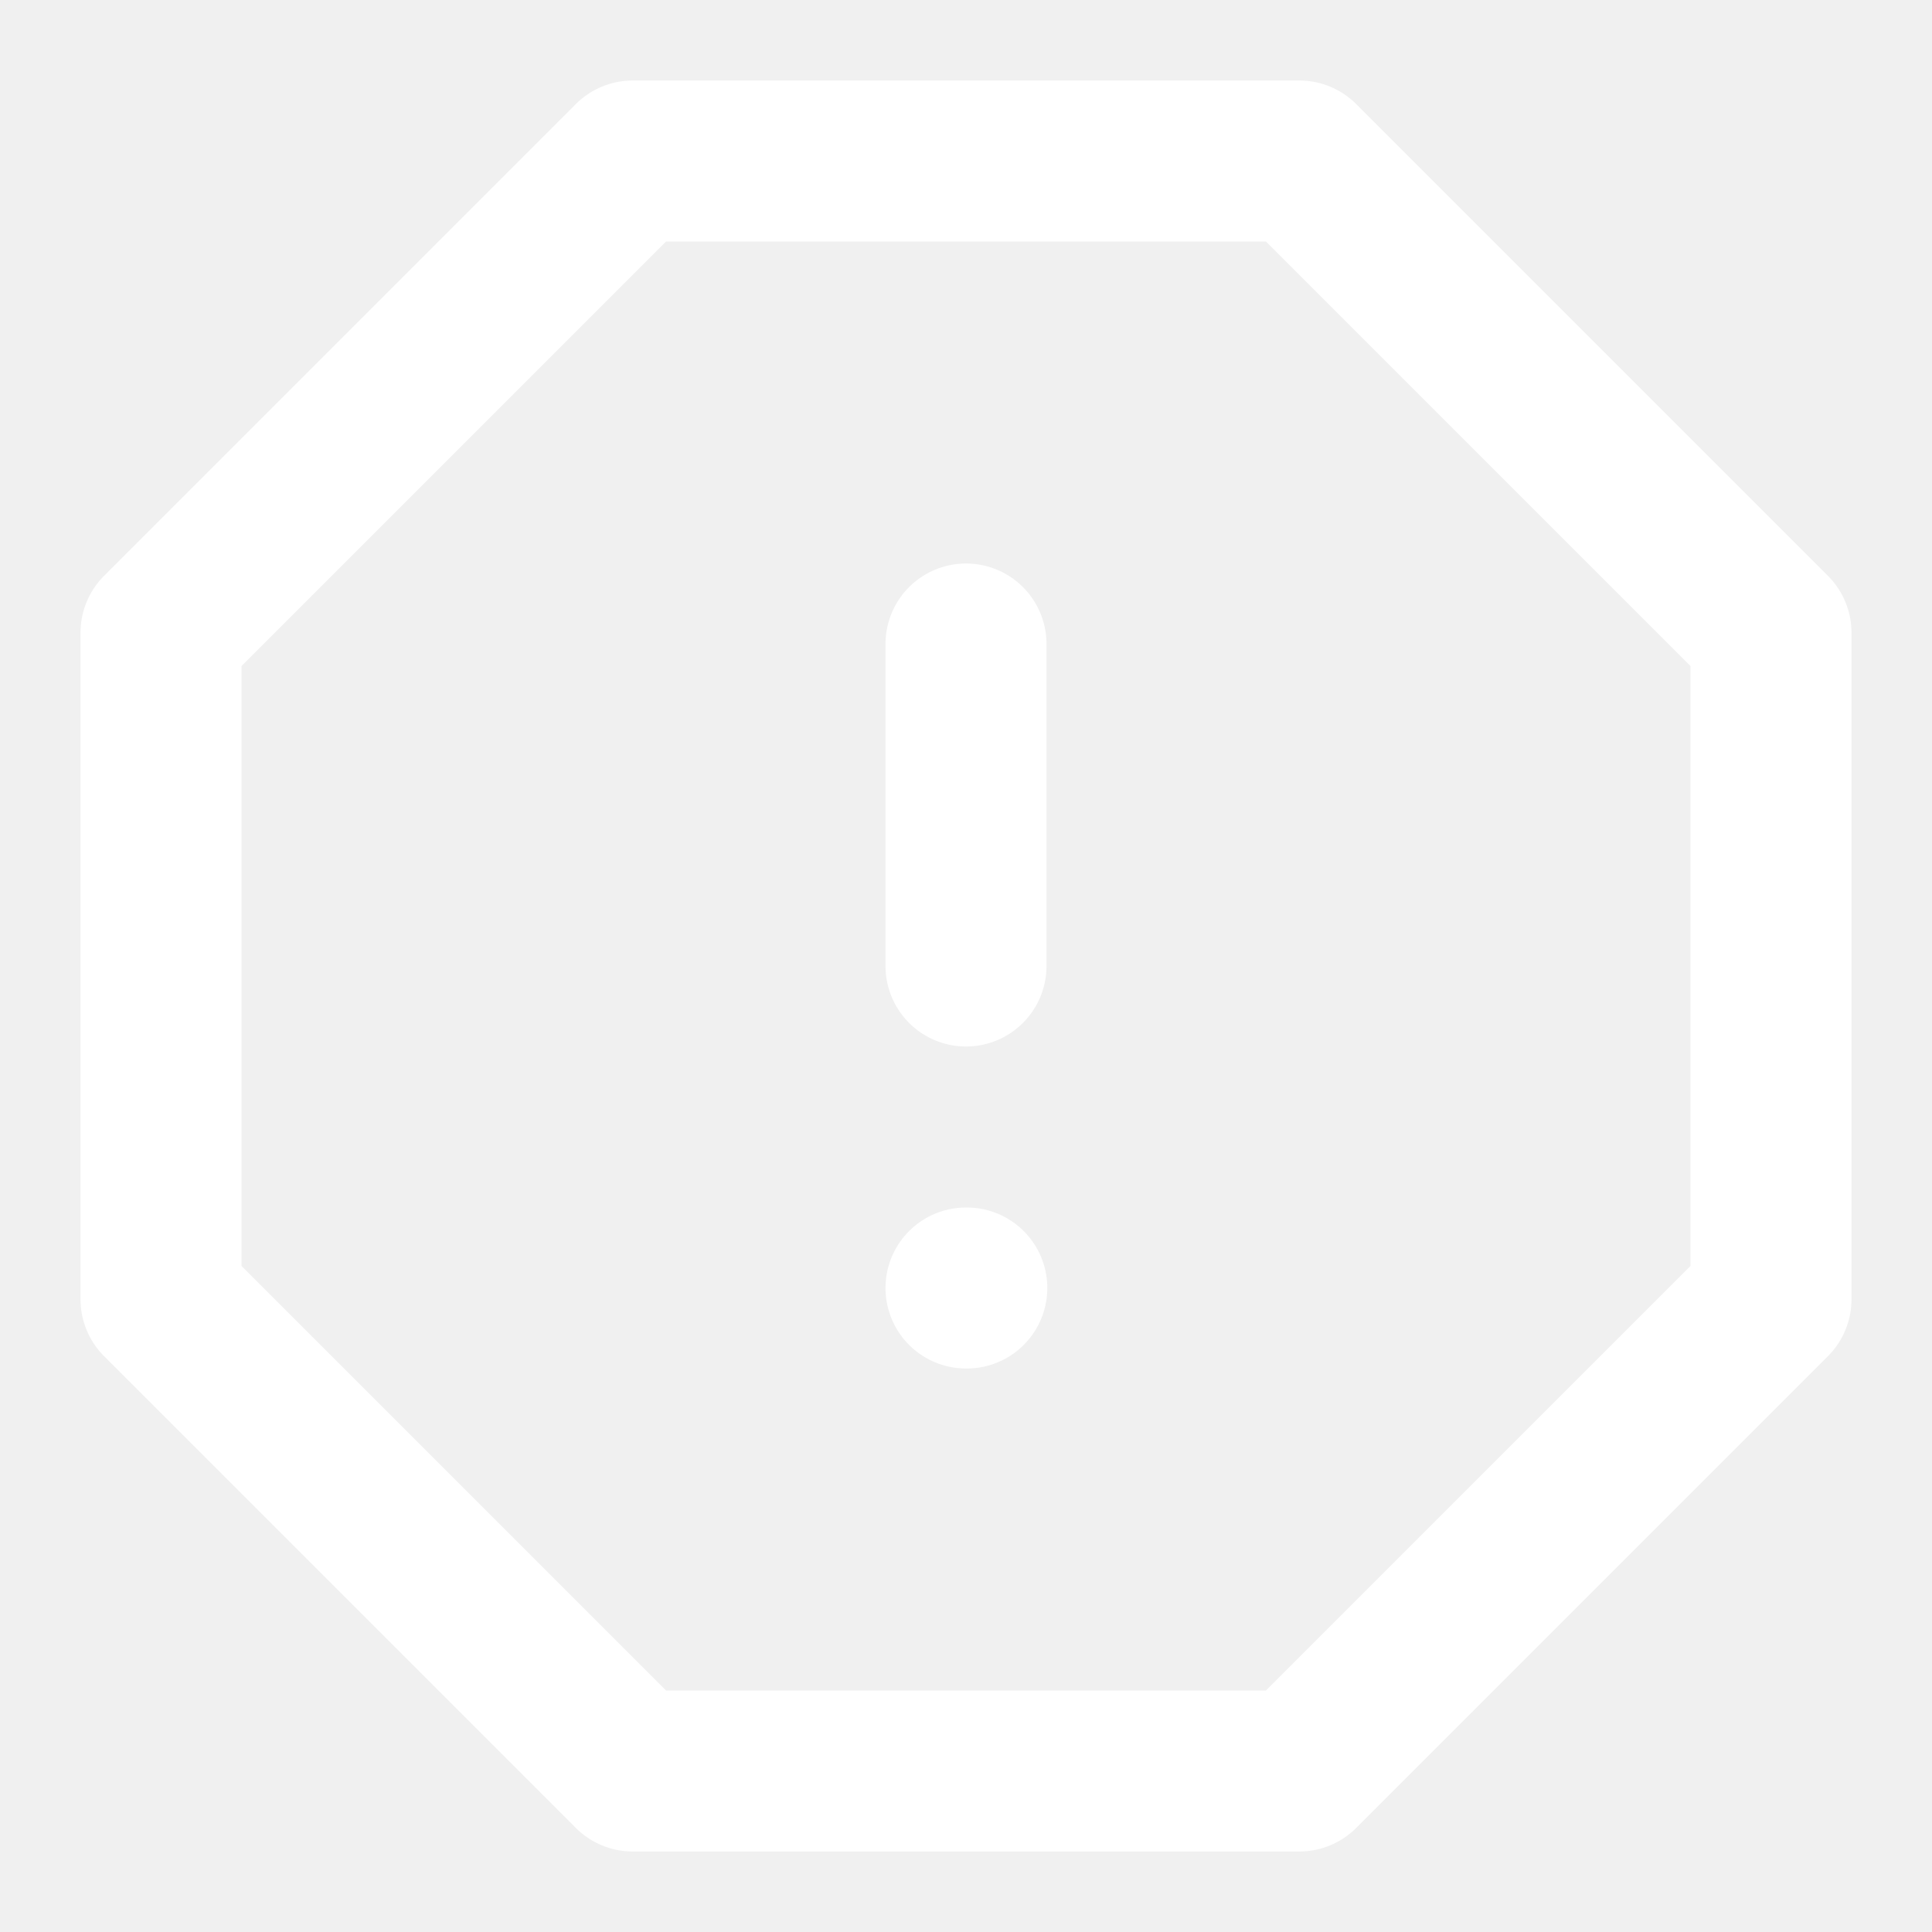
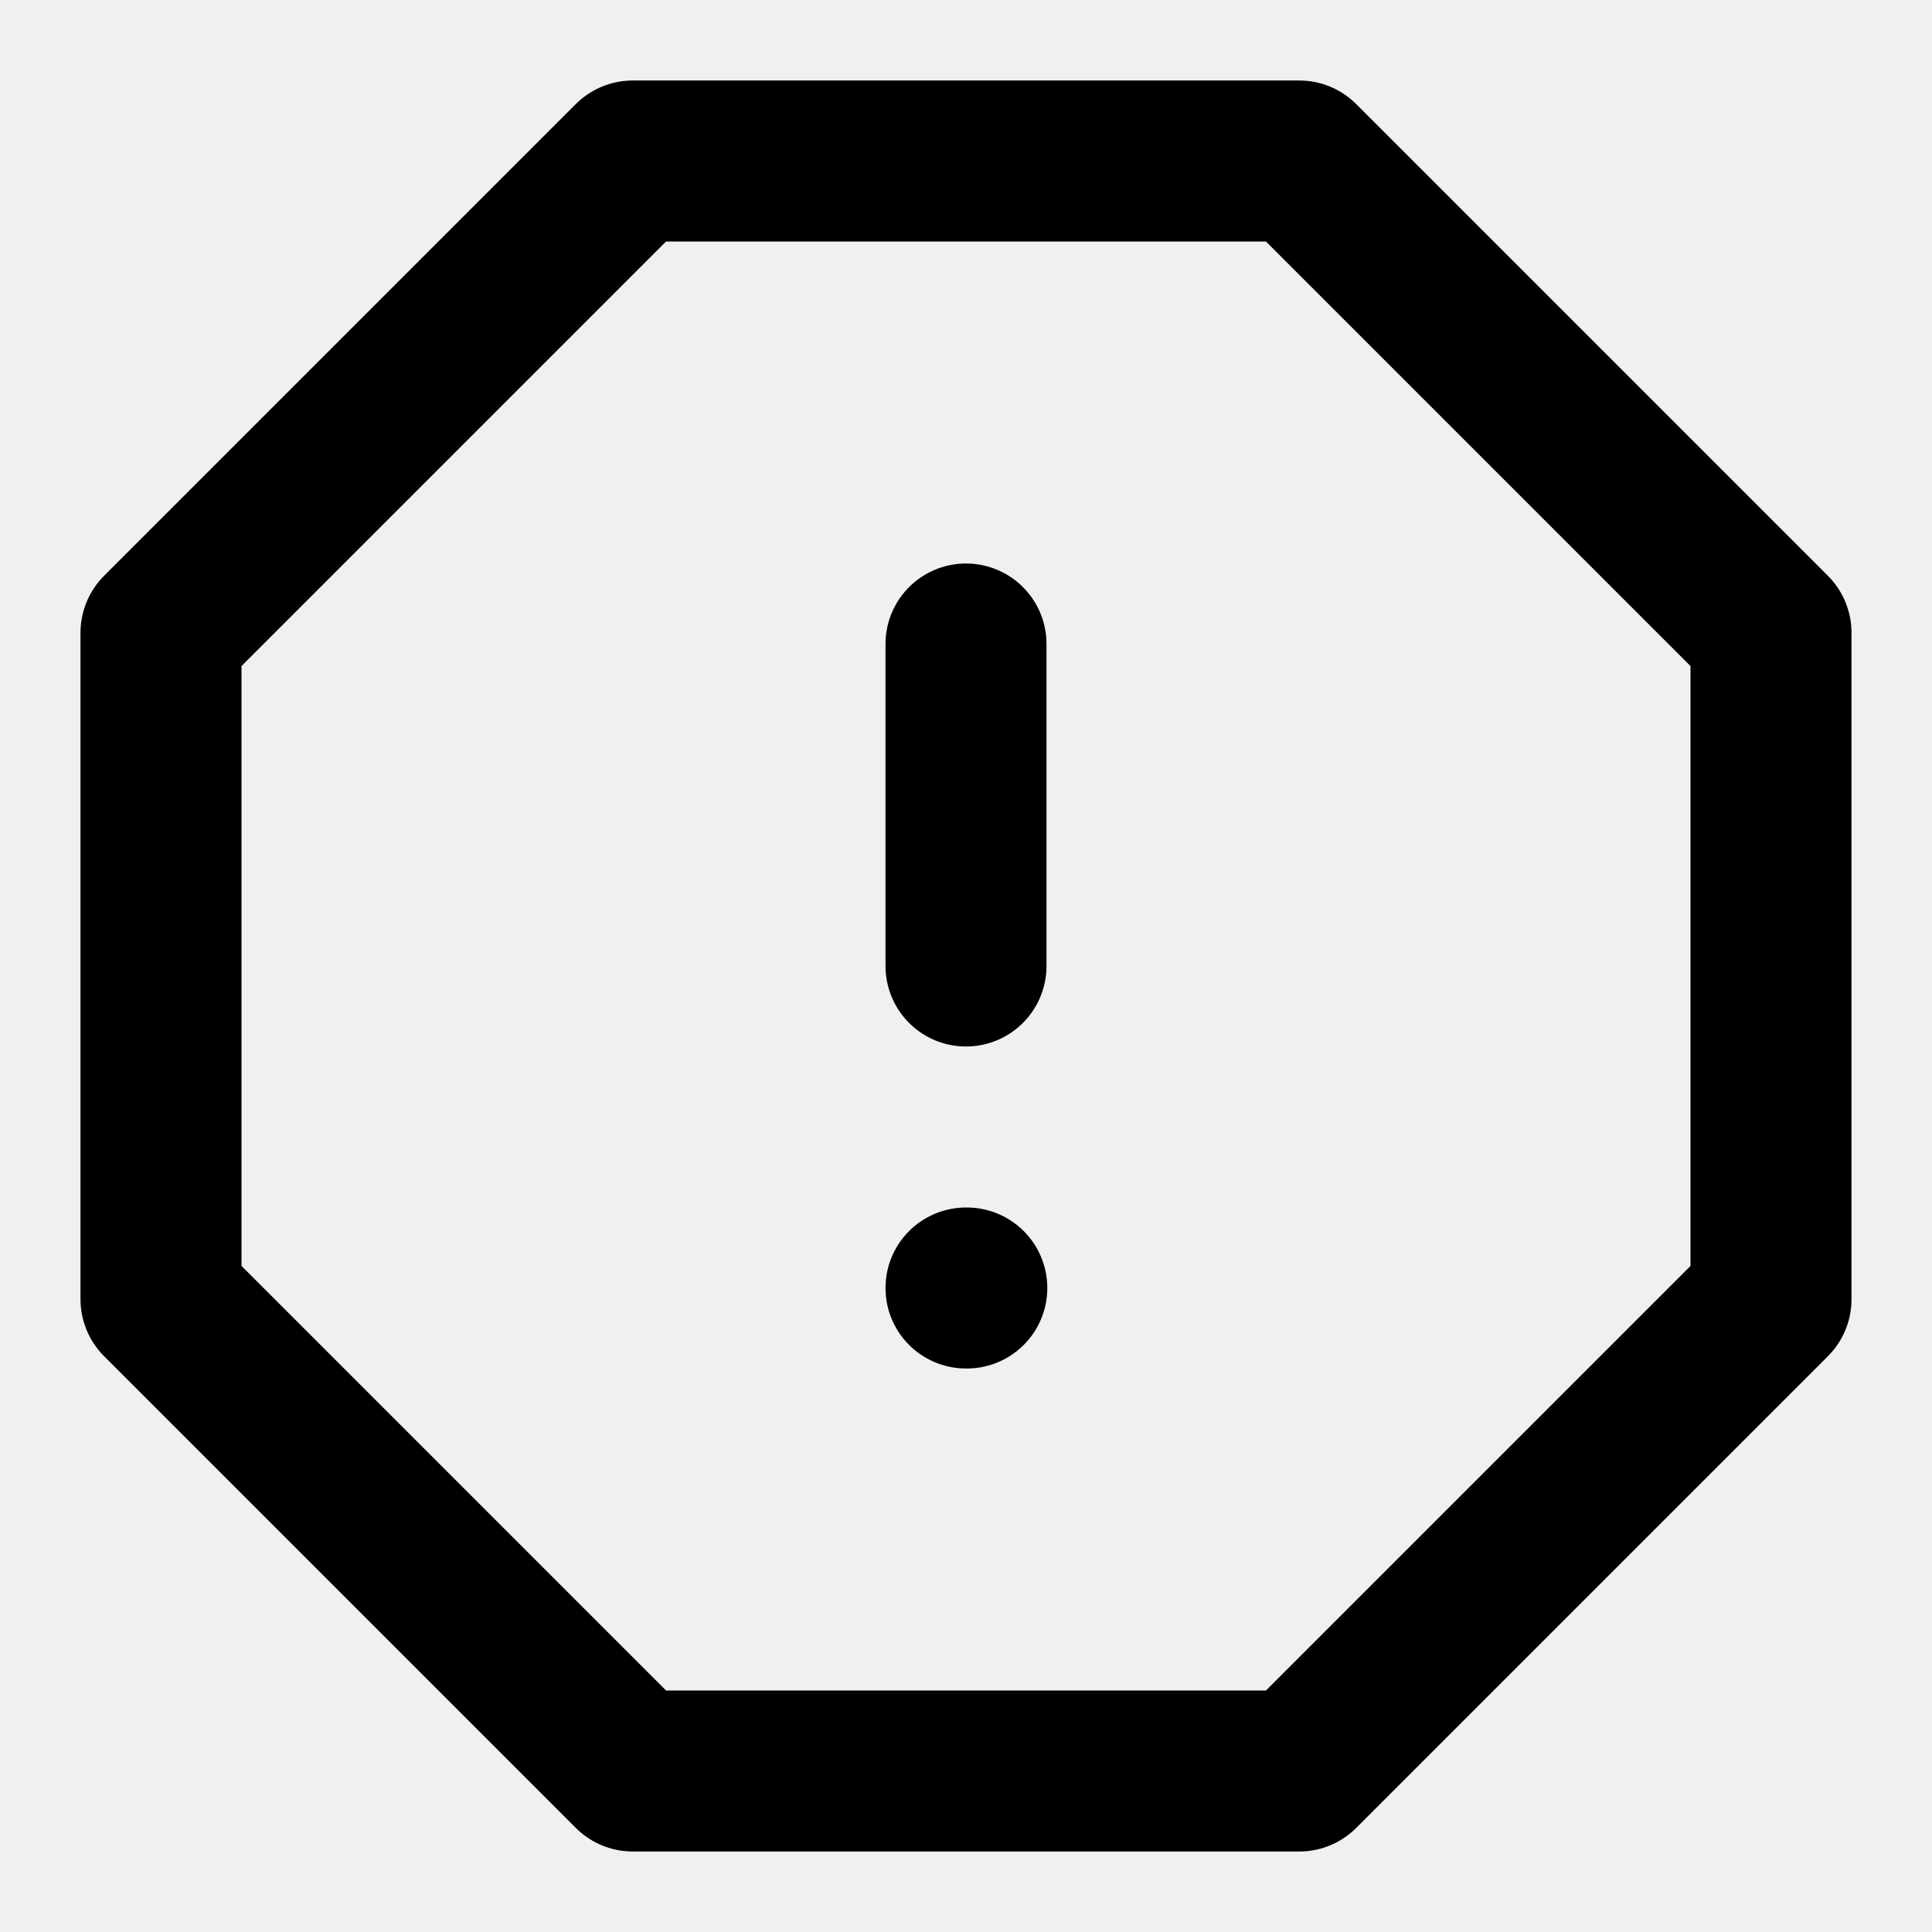
- <svg xmlns="http://www.w3.org/2000/svg" width="24" height="24" viewBox="0 0 24 24" fill="none" stroke="#ffffff" stroke-width="2" stroke-linecap="round" stroke-linejoin="round" class="feather feather-alert-octagon">
+ <svg xmlns="http://www.w3.org/2000/svg" width="24" height="24" viewBox="0 0 24 24" fill="none" stroke="#000000" stroke-width="2" stroke-linecap="round" stroke-linejoin="round" class="feather feather-alert-octagon">
  <polygon points="7.86 2 16.14 2 22 7.86 22 16.14 16.14 22 7.86 22 2 16.14 2 7.86 7.86 2" />
  <line x1="12" y1="8" x2="12" y2="12" />
  <line x1="12" y1="16" x2="12.01" y2="16" />
</svg>
